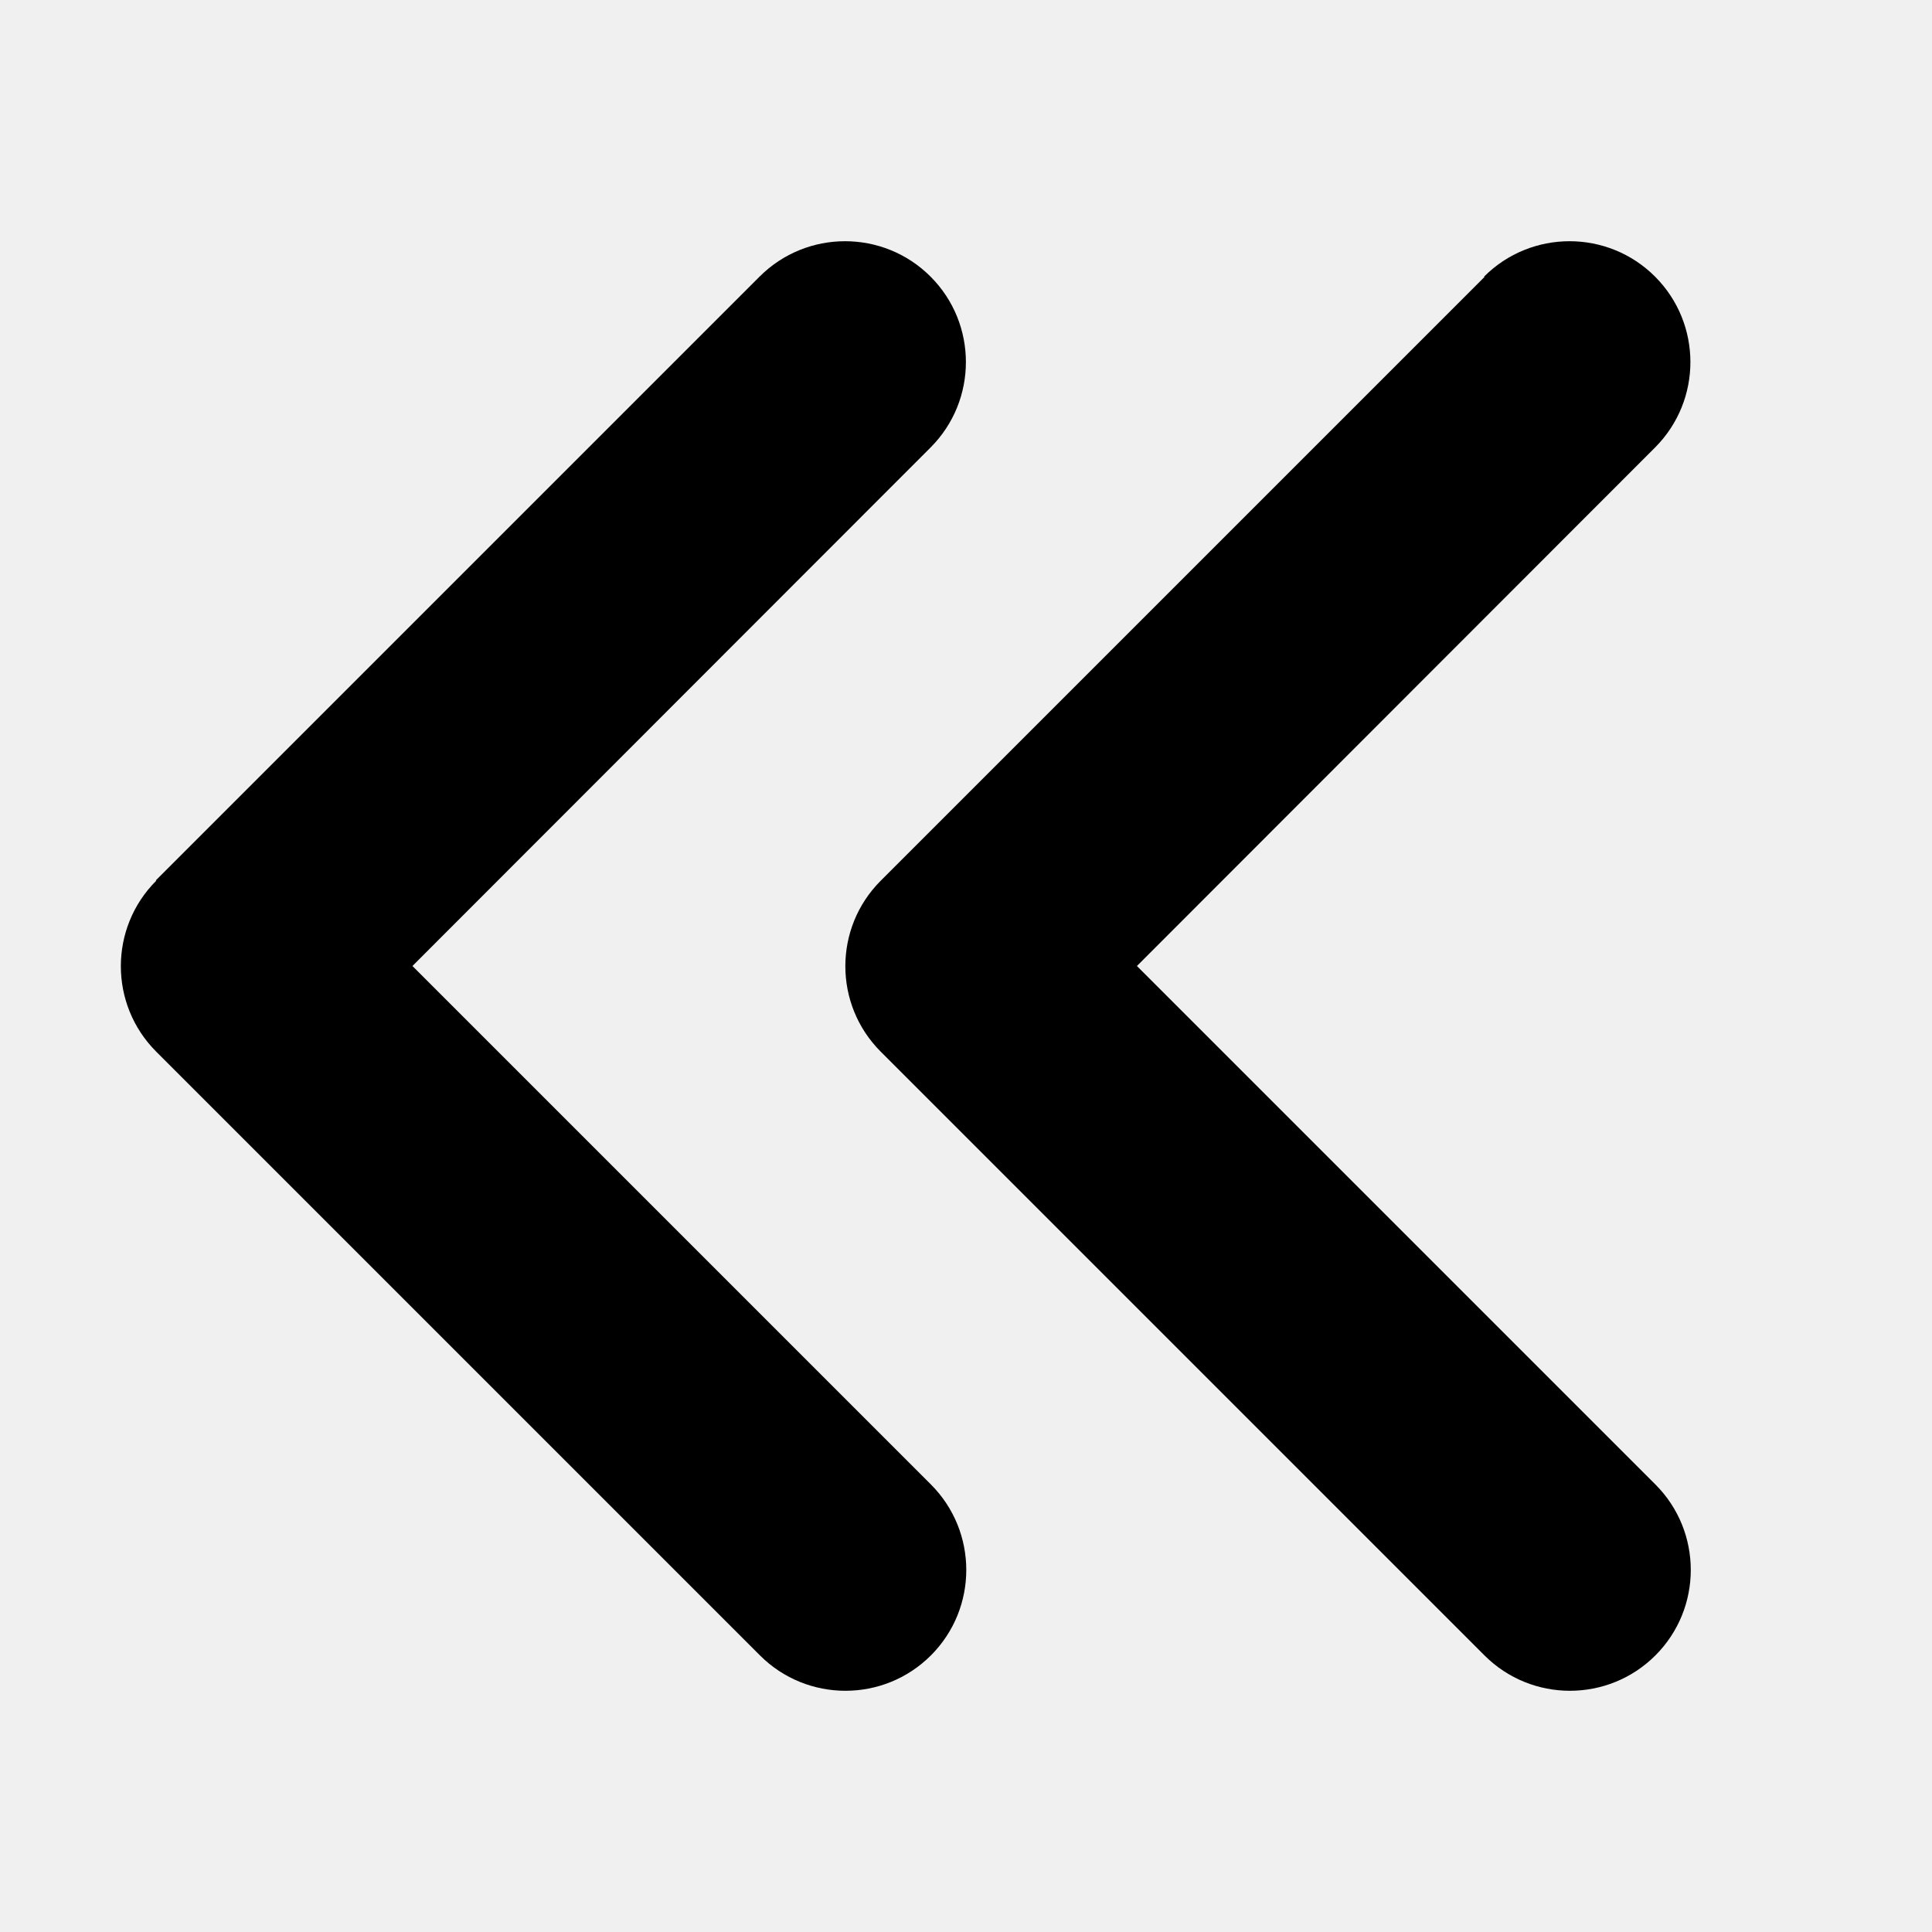
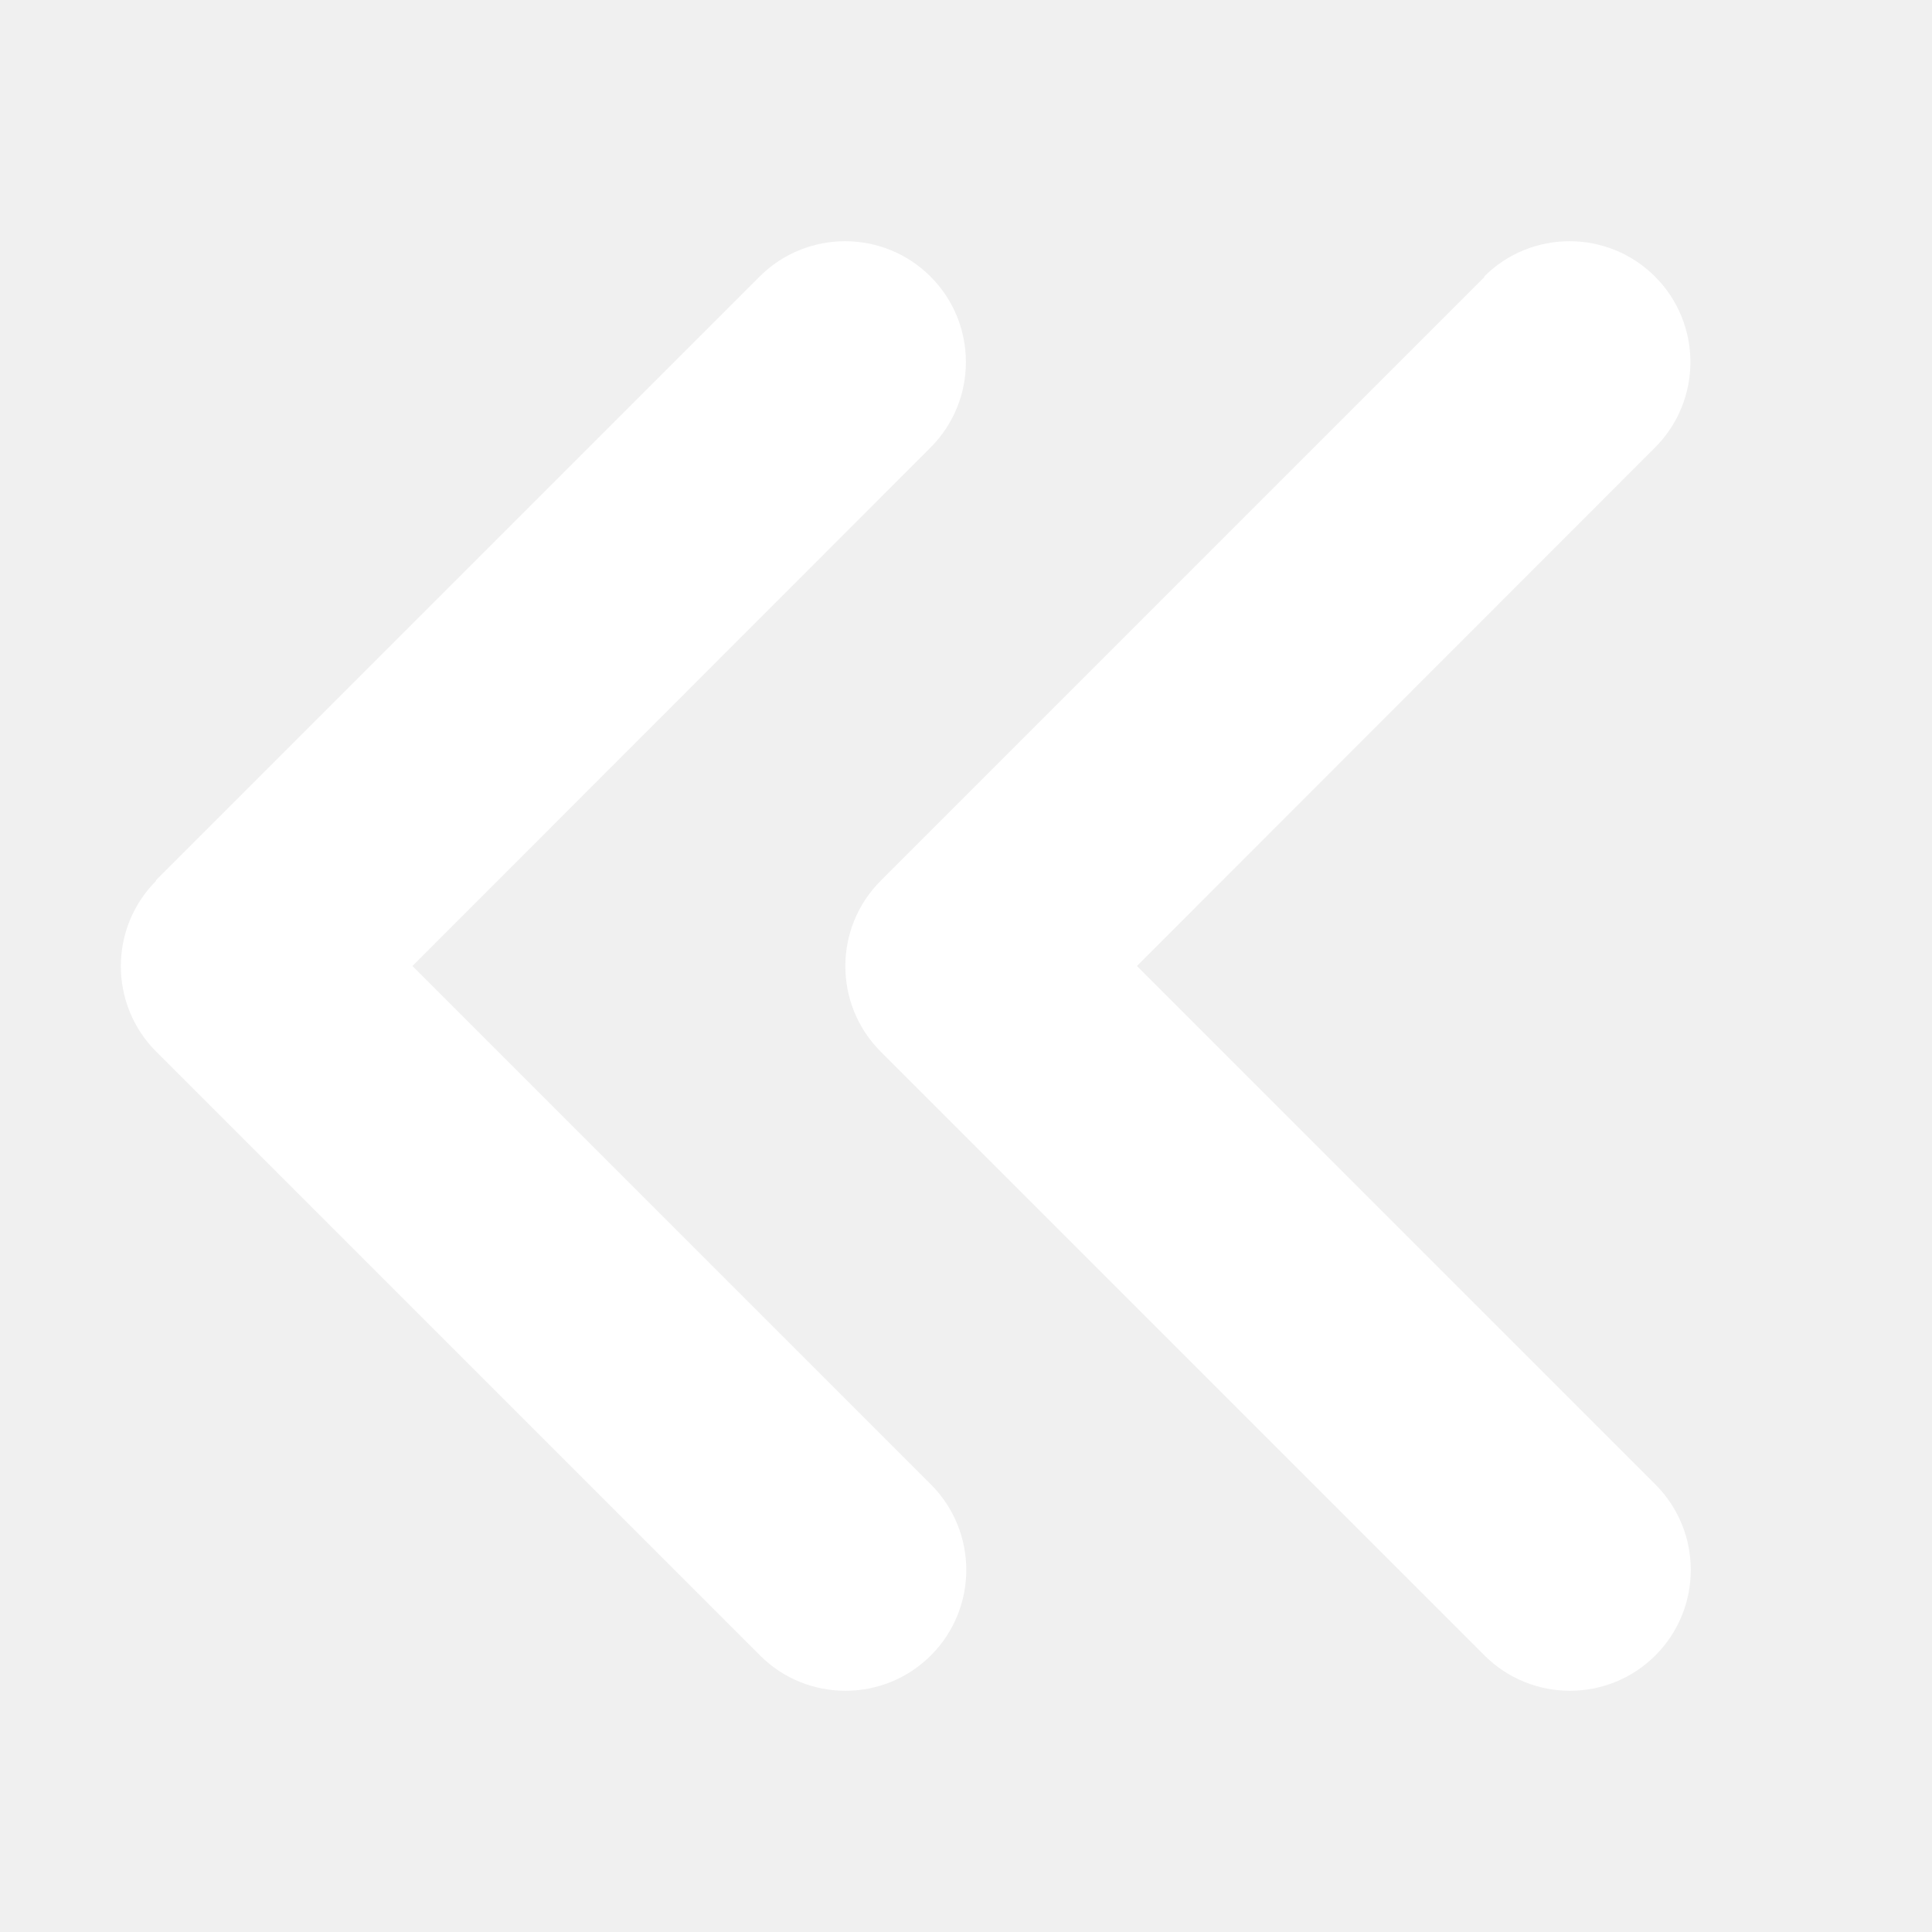
- <svg xmlns="http://www.w3.org/2000/svg" viewBox="0 0 512 512">
+ <svg xmlns="http://www.w3.org/2000/svg" fill="white" viewBox="0 0 512 512">
  <path d="M41.4 233.4c-12.5 12.5-12.5 32.8 0 45.3l160 160c12.5 12.5 32.8 12.5 45.3 0s12.5-32.8 0-45.3L109.3 256 246.6 118.6c12.5-12.5 12.5-32.8 0-45.3s-32.8-12.5-45.3 0l-160 160zm352-160l-160 160c-12.5 12.5-12.5 32.8 0 45.3l160 160c12.5 12.5 32.8 12.5 45.3 0s12.5-32.8 0-45.3L301.3 256 438.6 118.6c12.5-12.5 12.5-32.8 0-45.3s-32.8-12.5-45.3 0z" />
</svg>
